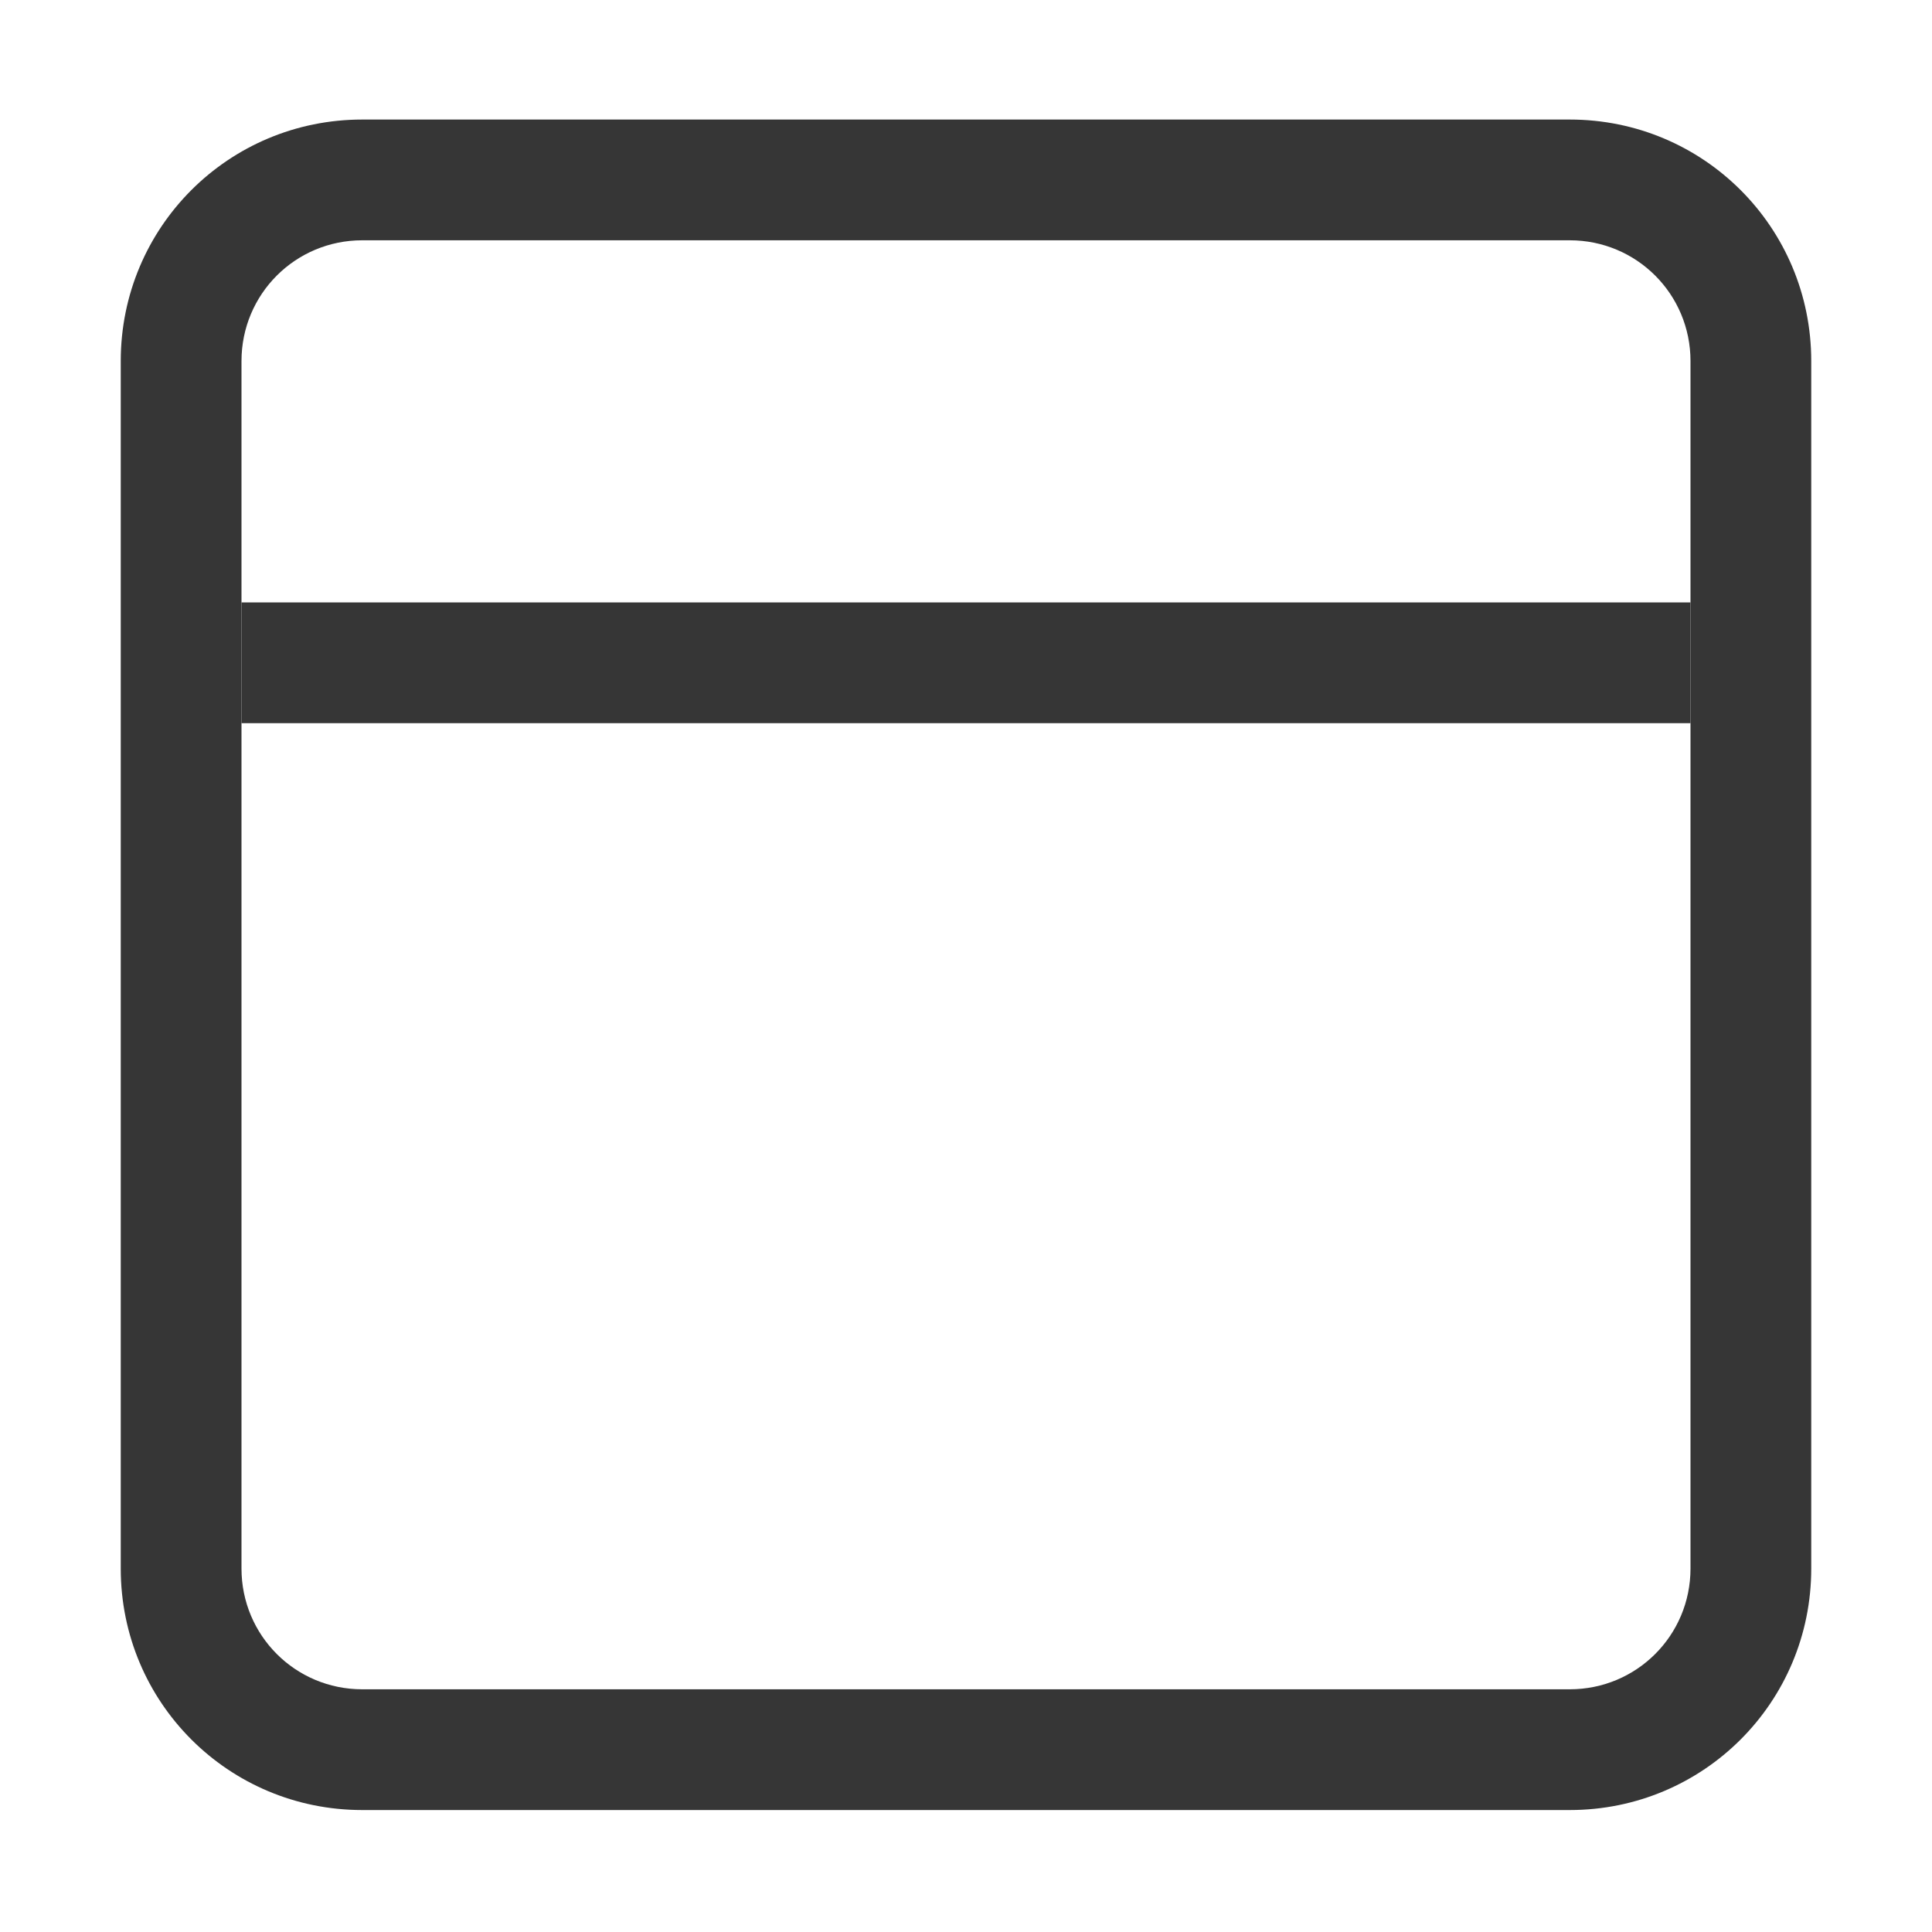
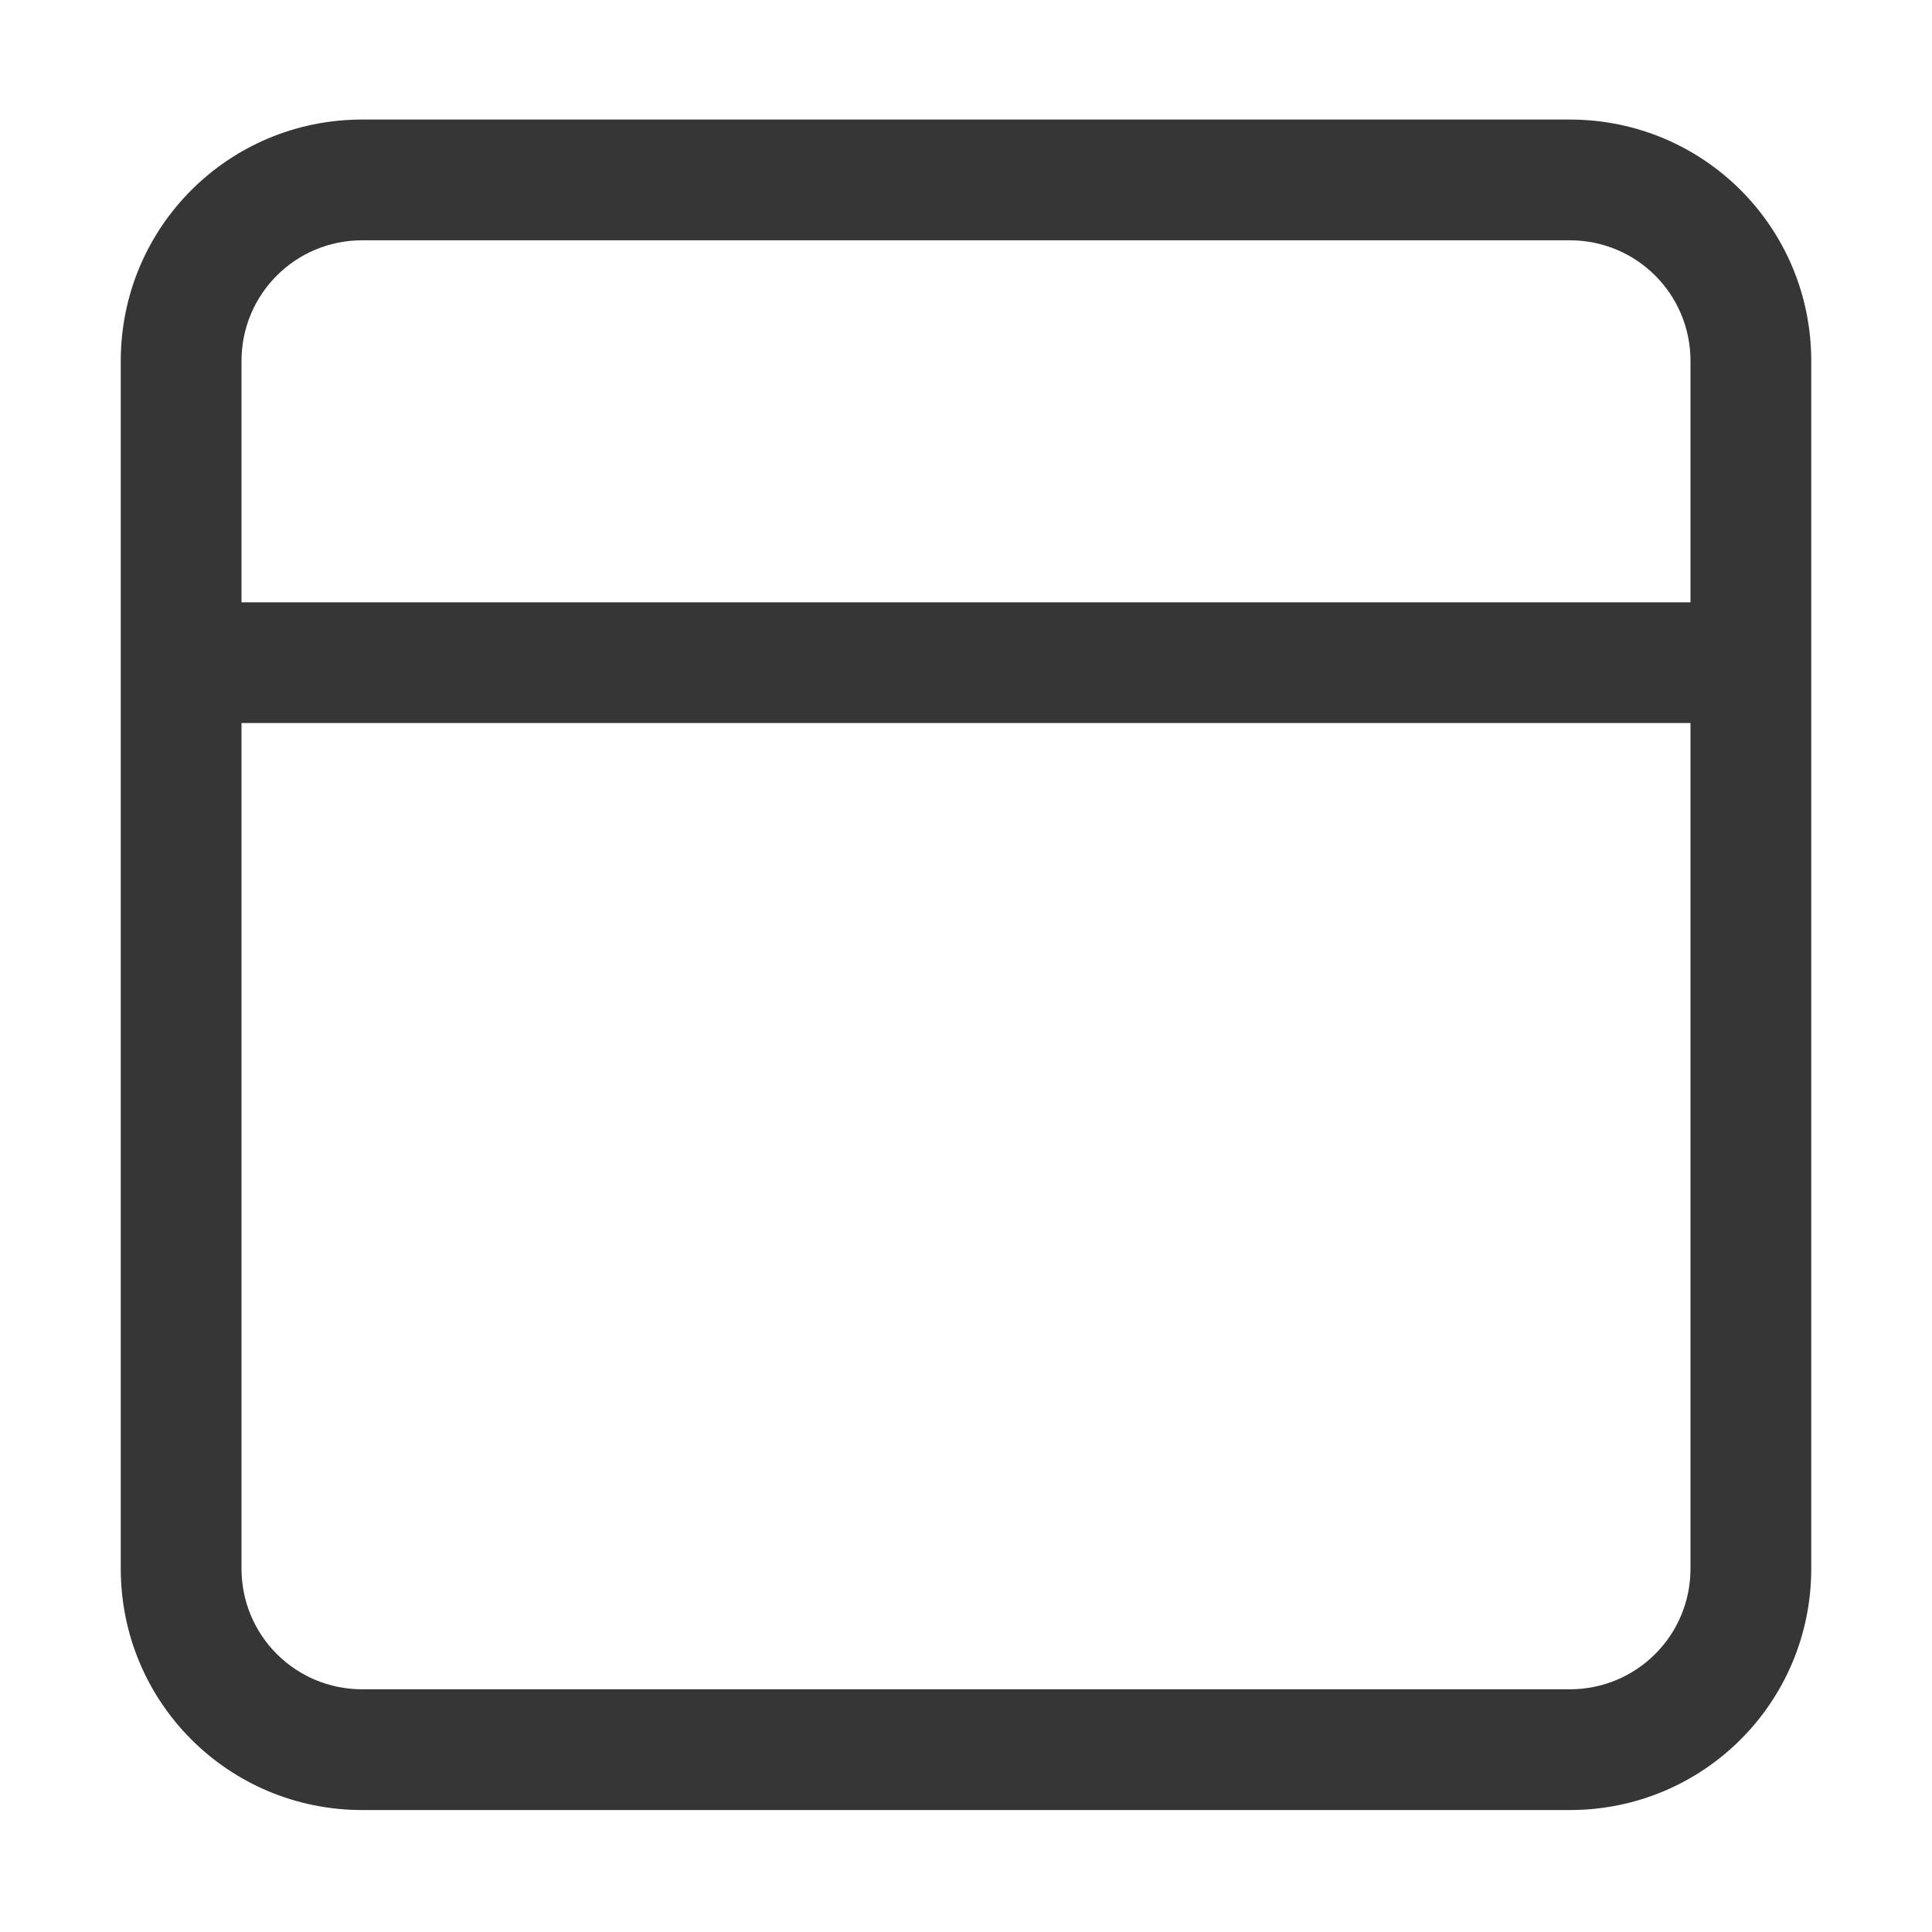
<svg xmlns="http://www.w3.org/2000/svg" width="16" height="16" version="1.1">
-   <g transform="translate(80 72.989)">
-     <g transform="matrix(1 0 0 -1 -5e-5 -130)" fill="#363636">
-       <rect x="-78" y="-63" width="12" height="1" color="#000000" color-rendering="auto" image-rendering="auto" shape-rendering="auto" solid-color="#000000" style="isolation:auto;mix-blend-mode:normal;paint-order:normal" />
-       <path transform="translate(-80,-72.989)" d="m3 0.988c-1.108 0-2 0.892-2 2v10c0 1.108 0.892 2 2 2h10c1.108 0 2-0.892 2-2v-10c0-1.108-0.892-2-2-2zm0 1h10c0.554 0 1 0.446 1 1v10c0 0.554-0.446 1-1 1h-10c-0.554 0-1-0.446-1-1v-10c0-0.554 0.446-1 1-1z" />
-     </g>
-   </g>
+   <path transform="scale(1,-1)" d="m3-0.99c-1.108 1e-8 -2-0.892-2-2v-10c0-1.108 0.892-2 2-2h10c1.108 0 2 0.892 2 2v10c0 1.108-0.892 2-2 2h-10zm0-1h10c0.554 0 1-0.446 1-1v-1.998h-12v1.998c0 0.554 0.446 1 1 1zm-1-3.998h12v-7.002c0-0.554-0.446-1-1-1h-10c-0.554 0-1 0.446-1 1v7.002z" fill="#363636" style="isolation:auto;mix-blend-mode:normal;paint-order:normal" />
</svg>
